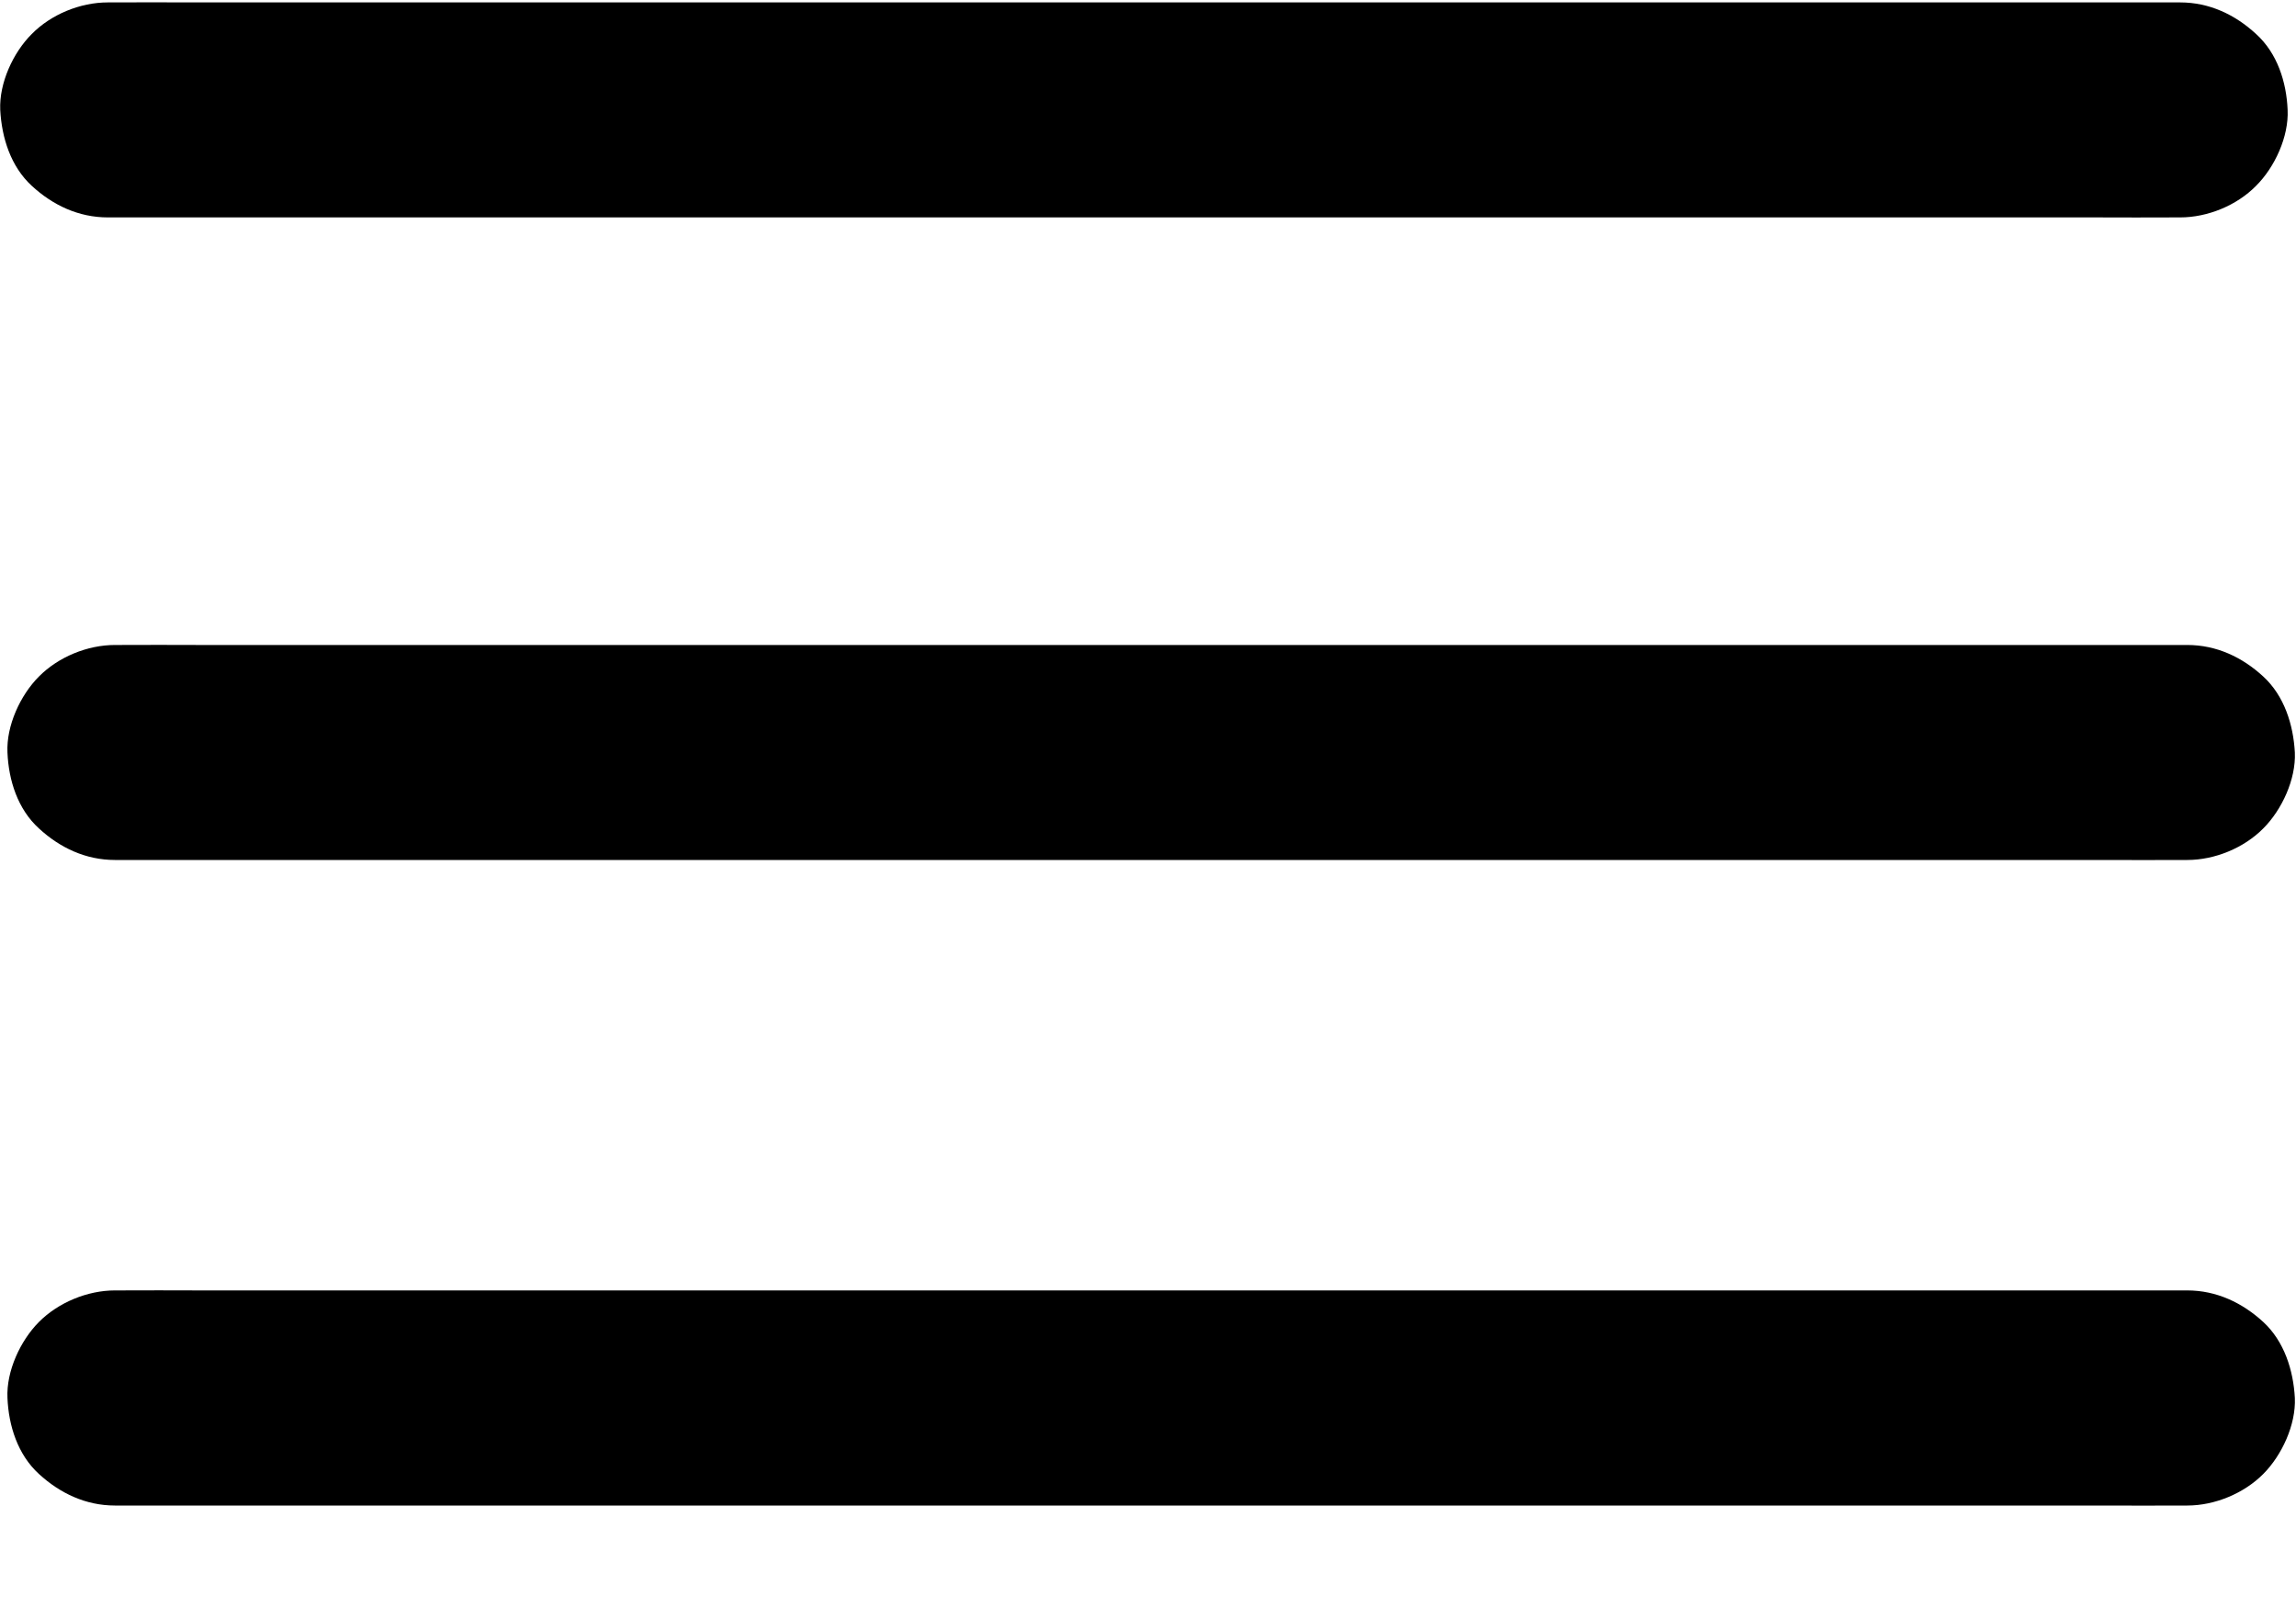
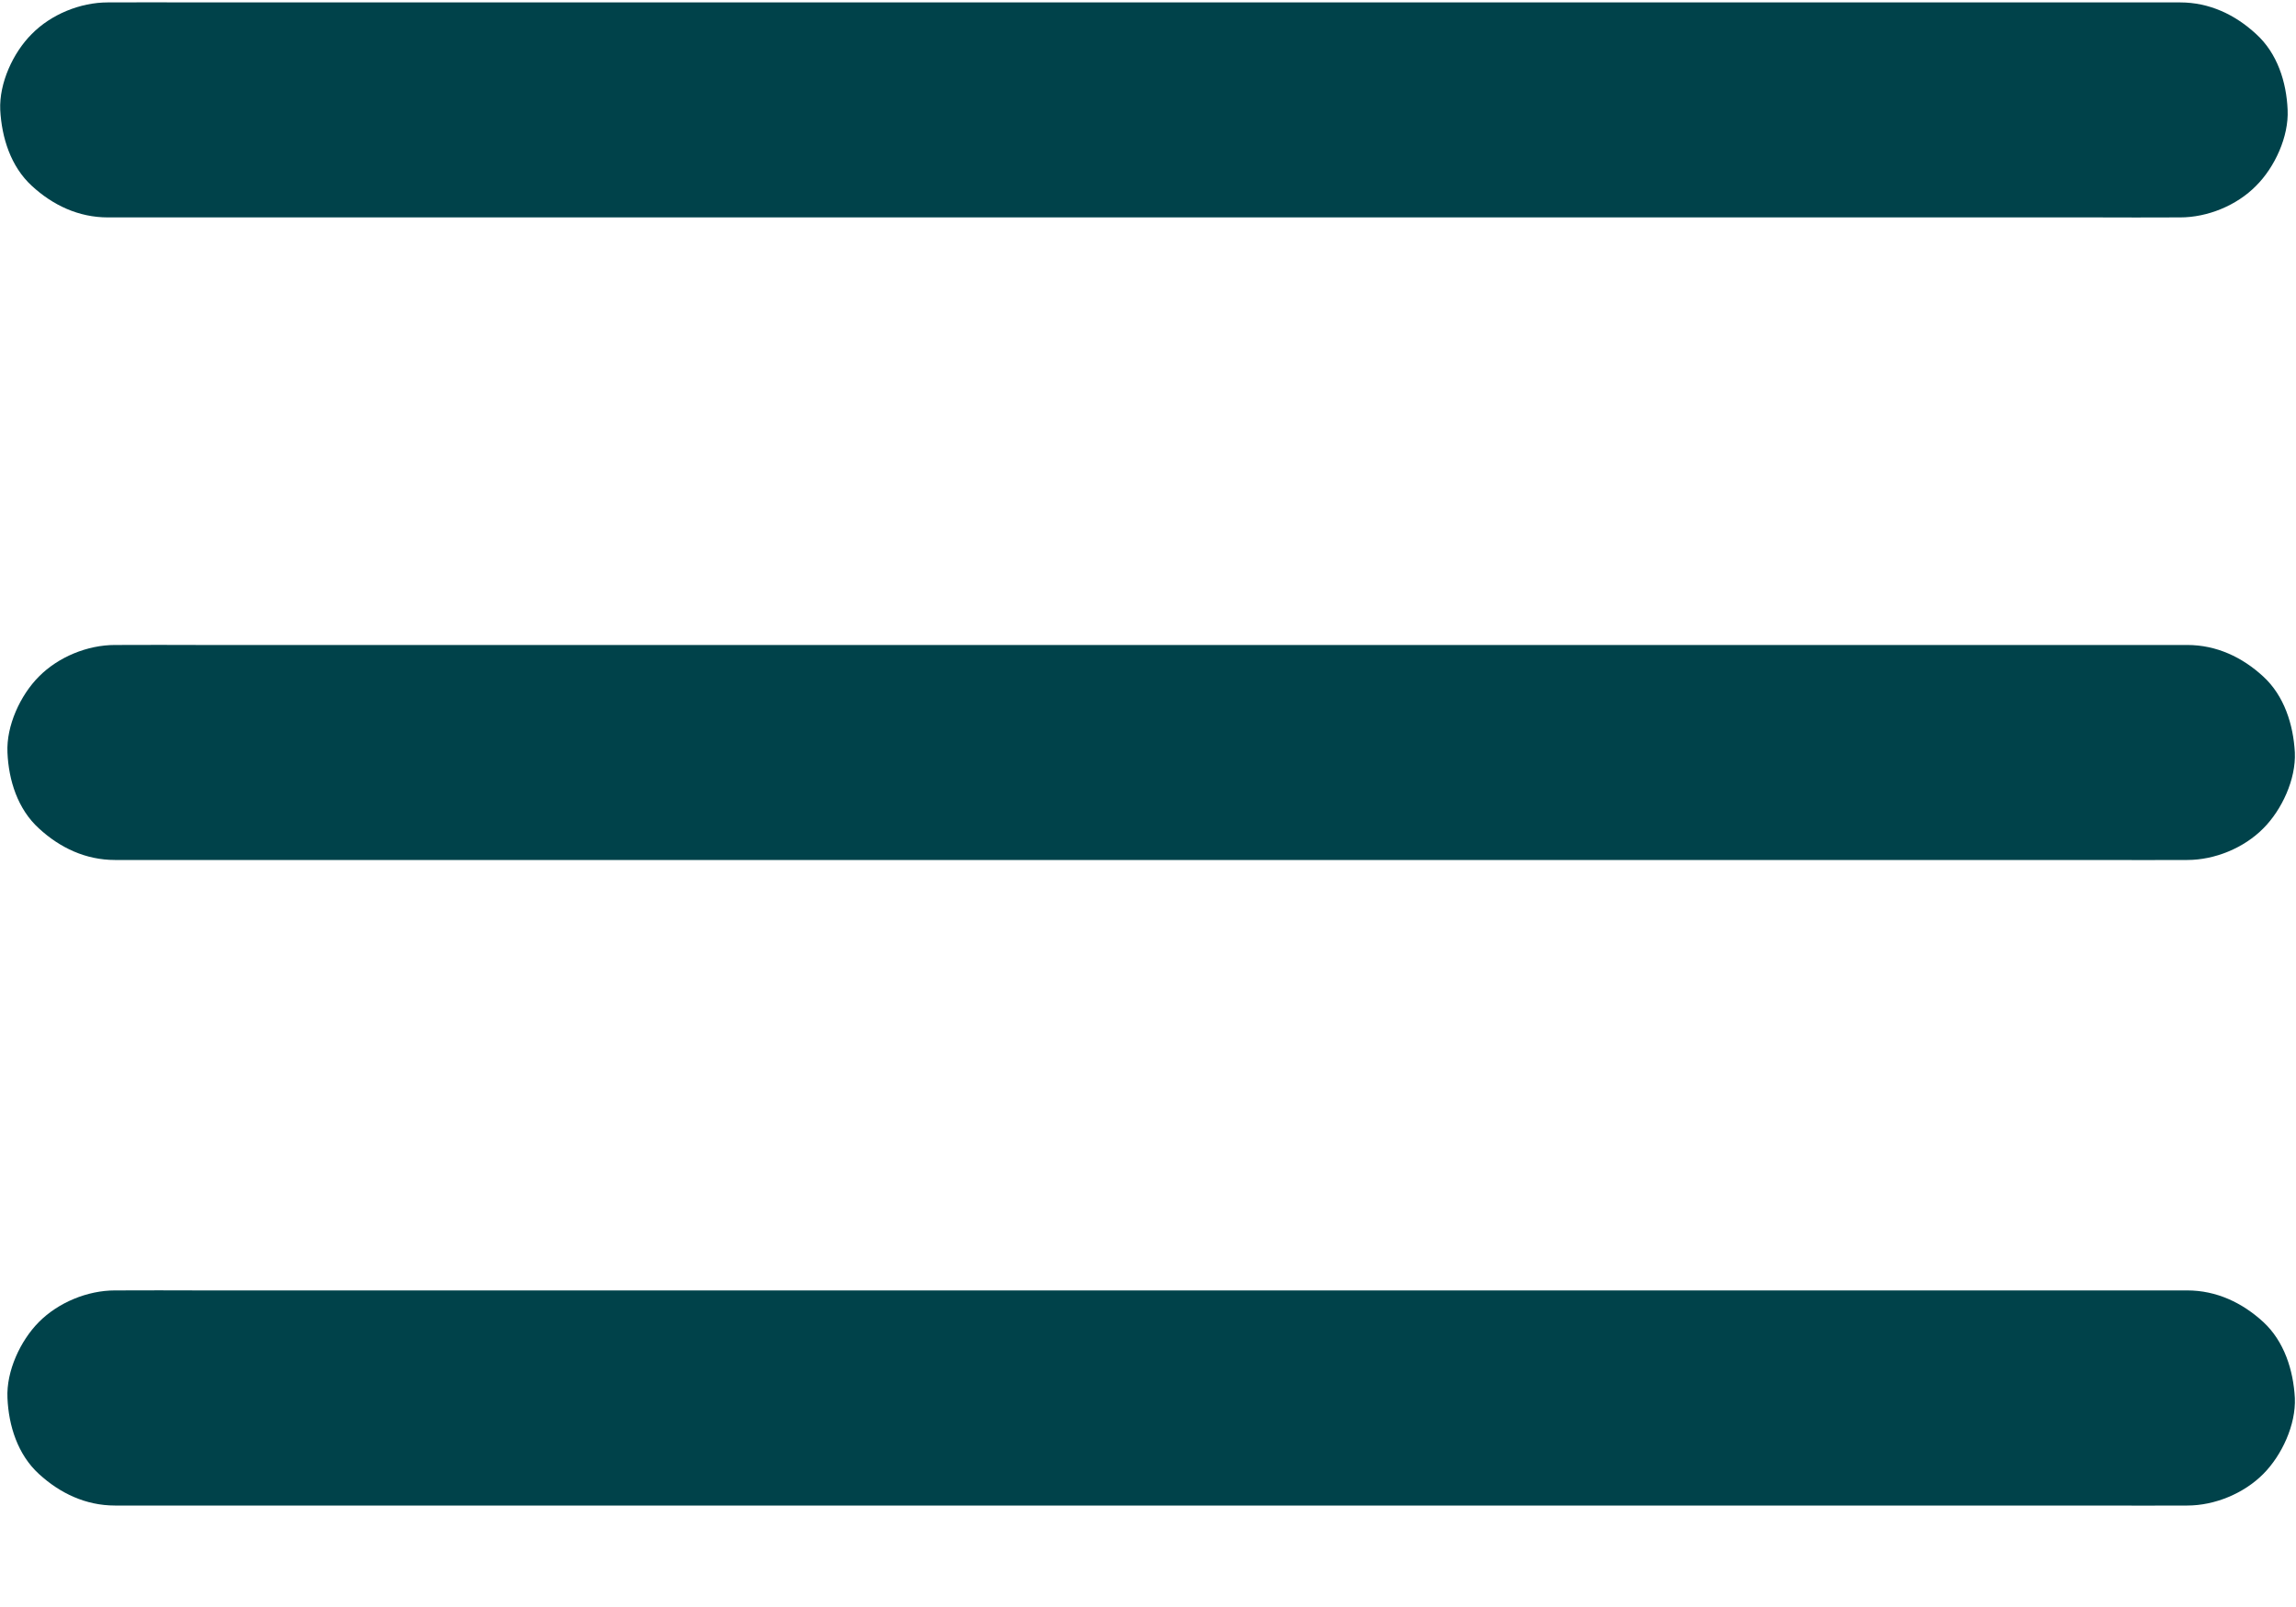
<svg xmlns="http://www.w3.org/2000/svg" width="20px" height="14px" viewBox="0 0 20 14" version="1.1">
  <defs />
  <g stroke="none" stroke-width="1" fill="none" fill-rule="evenodd">
    <g fill="#000000" fill-rule="nonzero">
-       <path d="M0.277,1.619 C0.46,1.788 0.685,1.894 0.939,1.894 C1.099,1.894 1.261,1.894 1.421,1.894 C1.858,1.894 2.298,1.894 2.735,1.894 C3.382,1.894 4.029,1.894 4.676,1.894 C5.467,1.894 6.256,1.894 7.047,1.894 C7.913,1.894 8.776,1.894 9.642,1.894 C10.516,1.894 11.388,1.894 12.262,1.894 C13.076,1.894 13.892,1.894 14.706,1.894 C15.394,1.894 16.081,1.894 16.77,1.894 C17.265,1.894 17.761,1.894 18.256,1.894 C18.491,1.894 18.724,1.896 18.959,1.894 C18.97,1.894 18.98,1.894 18.991,1.894 C19.23,1.894 19.484,1.79 19.652,1.619 C19.815,1.457 19.938,1.19 19.927,0.957 C19.917,0.716 19.838,0.464 19.652,0.296 C19.469,0.127 19.245,0.021 18.991,0.021 C18.83,0.021 18.668,0.021 18.508,0.021 C18.071,0.021 17.632,0.021 17.195,0.021 C16.547,0.021 15.9,0.021 15.253,0.021 C14.462,0.021 13.673,0.021 12.882,0.021 C12.017,0.021 11.153,0.021 10.287,0.021 C9.413,0.021 8.541,0.021 7.667,0.021 C6.853,0.021 6.037,0.021 5.224,0.021 C4.535,0.021 3.848,0.021 3.159,0.021 C2.664,0.021 2.169,0.021 1.673,0.021 C1.438,0.021 1.205,0.019 0.97,0.021 C0.959,0.021 0.949,0.021 0.939,0.021 C0.699,0.021 0.445,0.125 0.277,0.296 C0.114,0.458 -0.008,0.724 0.002,0.957 C0.015,1.201 0.094,1.451 0.277,1.619 Z" />
-       <path d="M19.715,5.894 C19.532,5.725 19.307,5.619 19.053,5.619 C18.893,5.619 18.73,5.619 18.57,5.619 C18.133,5.619 17.694,5.619 17.257,5.619 C16.61,5.619 15.963,5.619 15.315,5.619 C14.524,5.619 13.736,5.619 12.945,5.619 C12.079,5.619 11.215,5.619 10.35,5.619 C9.476,5.619 8.604,5.619 7.729,5.619 C6.916,5.619 6.1,5.619 5.286,5.619 C4.597,5.619 3.911,5.619 3.222,5.619 C2.726,5.619 2.231,5.619 1.736,5.619 C1.501,5.619 1.267,5.617 1.032,5.619 C1.022,5.619 1.011,5.619 1.001,5.619 C0.762,5.619 0.508,5.723 0.339,5.894 C0.177,6.056 0.054,6.323 0.065,6.556 C0.075,6.797 0.154,7.049 0.339,7.217 C0.522,7.386 0.747,7.492 1.001,7.492 C1.161,7.492 1.324,7.492 1.484,7.492 C1.921,7.492 2.36,7.492 2.797,7.492 C3.444,7.492 4.092,7.492 4.739,7.492 C5.53,7.492 6.318,7.492 7.109,7.492 C7.975,7.492 8.839,7.492 9.704,7.492 C10.579,7.492 11.451,7.492 12.325,7.492 C13.138,7.492 13.954,7.492 14.768,7.492 C15.457,7.492 16.144,7.492 16.832,7.492 C17.328,7.492 17.823,7.492 18.318,7.492 C18.554,7.492 18.787,7.494 19.022,7.492 C19.032,7.492 19.043,7.492 19.053,7.492 C19.292,7.492 19.546,7.388 19.715,7.217 C19.877,7.055 20,6.789 19.99,6.556 C19.977,6.314 19.898,6.062 19.715,5.894 Z" />
-       <path d="M19.715,11.517 C19.532,11.349 19.307,11.242 19.053,11.242 C18.893,11.242 18.73,11.242 18.57,11.242 C18.133,11.242 17.694,11.242 17.257,11.242 C16.61,11.242 15.963,11.242 15.315,11.242 C14.524,11.242 13.736,11.242 12.945,11.242 C12.079,11.242 11.215,11.242 10.35,11.242 C9.476,11.242 8.604,11.242 7.729,11.242 C6.916,11.242 6.1,11.242 5.286,11.242 C4.597,11.242 3.911,11.242 3.222,11.242 C2.726,11.242 2.231,11.242 1.736,11.242 C1.501,11.242 1.267,11.24 1.032,11.242 C1.022,11.242 1.011,11.242 1.001,11.242 C0.762,11.242 0.508,11.347 0.339,11.517 C0.177,11.68 0.054,11.946 0.065,12.179 C0.075,12.42 0.154,12.672 0.339,12.841 C0.522,13.009 0.747,13.116 1.001,13.116 C1.161,13.116 1.324,13.116 1.484,13.116 C1.921,13.116 2.36,13.116 2.797,13.116 C3.444,13.116 4.092,13.116 4.739,13.116 C5.53,13.116 6.318,13.116 7.109,13.116 C7.975,13.116 8.839,13.116 9.704,13.116 C10.579,13.116 11.451,13.116 12.325,13.116 C13.138,13.116 13.954,13.116 14.768,13.116 C15.457,13.116 16.144,13.116 16.832,13.116 C17.328,13.116 17.823,13.116 18.318,13.116 C18.554,13.116 18.787,13.118 19.022,13.116 C19.032,13.116 19.043,13.116 19.053,13.116 C19.292,13.116 19.546,13.011 19.715,12.841 C19.877,12.678 20,12.412 19.99,12.179 C19.977,11.938 19.898,11.686 19.715,11.517 Z" />
+       <path style="fill: #00424A;" d="M0.277,1.619 C0.46,1.788 0.685,1.894 0.939,1.894 C1.099,1.894 1.261,1.894 1.421,1.894 C1.858,1.894 2.298,1.894 2.735,1.894 C3.382,1.894 4.029,1.894 4.676,1.894 C5.467,1.894 6.256,1.894 7.047,1.894 C7.913,1.894 8.776,1.894 9.642,1.894 C10.516,1.894 11.388,1.894 12.262,1.894 C13.076,1.894 13.892,1.894 14.706,1.894 C15.394,1.894 16.081,1.894 16.77,1.894 C17.265,1.894 17.761,1.894 18.256,1.894 C18.491,1.894 18.724,1.896 18.959,1.894 C18.97,1.894 18.98,1.894 18.991,1.894 C19.23,1.894 19.484,1.79 19.652,1.619 C19.815,1.457 19.938,1.19 19.927,0.957 C19.917,0.716 19.838,0.464 19.652,0.296 C19.469,0.127 19.245,0.021 18.991,0.021 C18.83,0.021 18.668,0.021 18.508,0.021 C18.071,0.021 17.632,0.021 17.195,0.021 C16.547,0.021 15.9,0.021 15.253,0.021 C14.462,0.021 13.673,0.021 12.882,0.021 C12.017,0.021 11.153,0.021 10.287,0.021 C9.413,0.021 8.541,0.021 7.667,0.021 C6.853,0.021 6.037,0.021 5.224,0.021 C4.535,0.021 3.848,0.021 3.159,0.021 C2.664,0.021 2.169,0.021 1.673,0.021 C1.438,0.021 1.205,0.019 0.97,0.021 C0.959,0.021 0.949,0.021 0.939,0.021 C0.699,0.021 0.445,0.125 0.277,0.296 C0.114,0.458 -0.008,0.724 0.002,0.957 C0.015,1.201 0.094,1.451 0.277,1.619 Z" />
+       <path style="fill: #00424A;" d="M19.715,5.894 C19.532,5.725 19.307,5.619 19.053,5.619 C18.893,5.619 18.73,5.619 18.57,5.619 C18.133,5.619 17.694,5.619 17.257,5.619 C16.61,5.619 15.963,5.619 15.315,5.619 C14.524,5.619 13.736,5.619 12.945,5.619 C12.079,5.619 11.215,5.619 10.35,5.619 C9.476,5.619 8.604,5.619 7.729,5.619 C6.916,5.619 6.1,5.619 5.286,5.619 C4.597,5.619 3.911,5.619 3.222,5.619 C2.726,5.619 2.231,5.619 1.736,5.619 C1.501,5.619 1.267,5.617 1.032,5.619 C1.022,5.619 1.011,5.619 1.001,5.619 C0.762,5.619 0.508,5.723 0.339,5.894 C0.177,6.056 0.054,6.323 0.065,6.556 C0.075,6.797 0.154,7.049 0.339,7.217 C0.522,7.386 0.747,7.492 1.001,7.492 C1.161,7.492 1.324,7.492 1.484,7.492 C1.921,7.492 2.36,7.492 2.797,7.492 C3.444,7.492 4.092,7.492 4.739,7.492 C5.53,7.492 6.318,7.492 7.109,7.492 C7.975,7.492 8.839,7.492 9.704,7.492 C10.579,7.492 11.451,7.492 12.325,7.492 C13.138,7.492 13.954,7.492 14.768,7.492 C15.457,7.492 16.144,7.492 16.832,7.492 C17.328,7.492 17.823,7.492 18.318,7.492 C18.554,7.492 18.787,7.494 19.022,7.492 C19.032,7.492 19.043,7.492 19.053,7.492 C19.292,7.492 19.546,7.388 19.715,7.217 C19.877,7.055 20,6.789 19.99,6.556 C19.977,6.314 19.898,6.062 19.715,5.894 Z" />
+       <path style="fill: #00424A;" d="M19.715,11.517 C19.532,11.349 19.307,11.242 19.053,11.242 C18.893,11.242 18.73,11.242 18.57,11.242 C18.133,11.242 17.694,11.242 17.257,11.242 C16.61,11.242 15.963,11.242 15.315,11.242 C14.524,11.242 13.736,11.242 12.945,11.242 C12.079,11.242 11.215,11.242 10.35,11.242 C9.476,11.242 8.604,11.242 7.729,11.242 C6.916,11.242 6.1,11.242 5.286,11.242 C4.597,11.242 3.911,11.242 3.222,11.242 C2.726,11.242 2.231,11.242 1.736,11.242 C1.501,11.242 1.267,11.24 1.032,11.242 C1.022,11.242 1.011,11.242 1.001,11.242 C0.762,11.242 0.508,11.347 0.339,11.517 C0.177,11.68 0.054,11.946 0.065,12.179 C0.075,12.42 0.154,12.672 0.339,12.841 C0.522,13.009 0.747,13.116 1.001,13.116 C1.161,13.116 1.324,13.116 1.484,13.116 C1.921,13.116 2.36,13.116 2.797,13.116 C3.444,13.116 4.092,13.116 4.739,13.116 C5.53,13.116 6.318,13.116 7.109,13.116 C7.975,13.116 8.839,13.116 9.704,13.116 C10.579,13.116 11.451,13.116 12.325,13.116 C13.138,13.116 13.954,13.116 14.768,13.116 C15.457,13.116 16.144,13.116 16.832,13.116 C17.328,13.116 17.823,13.116 18.318,13.116 C18.554,13.116 18.787,13.118 19.022,13.116 C19.032,13.116 19.043,13.116 19.053,13.116 C19.292,13.116 19.546,13.011 19.715,12.841 C19.877,12.678 20,12.412 19.99,12.179 C19.977,11.938 19.898,11.686 19.715,11.517 Z" />
    </g>
  </g>
</svg>
